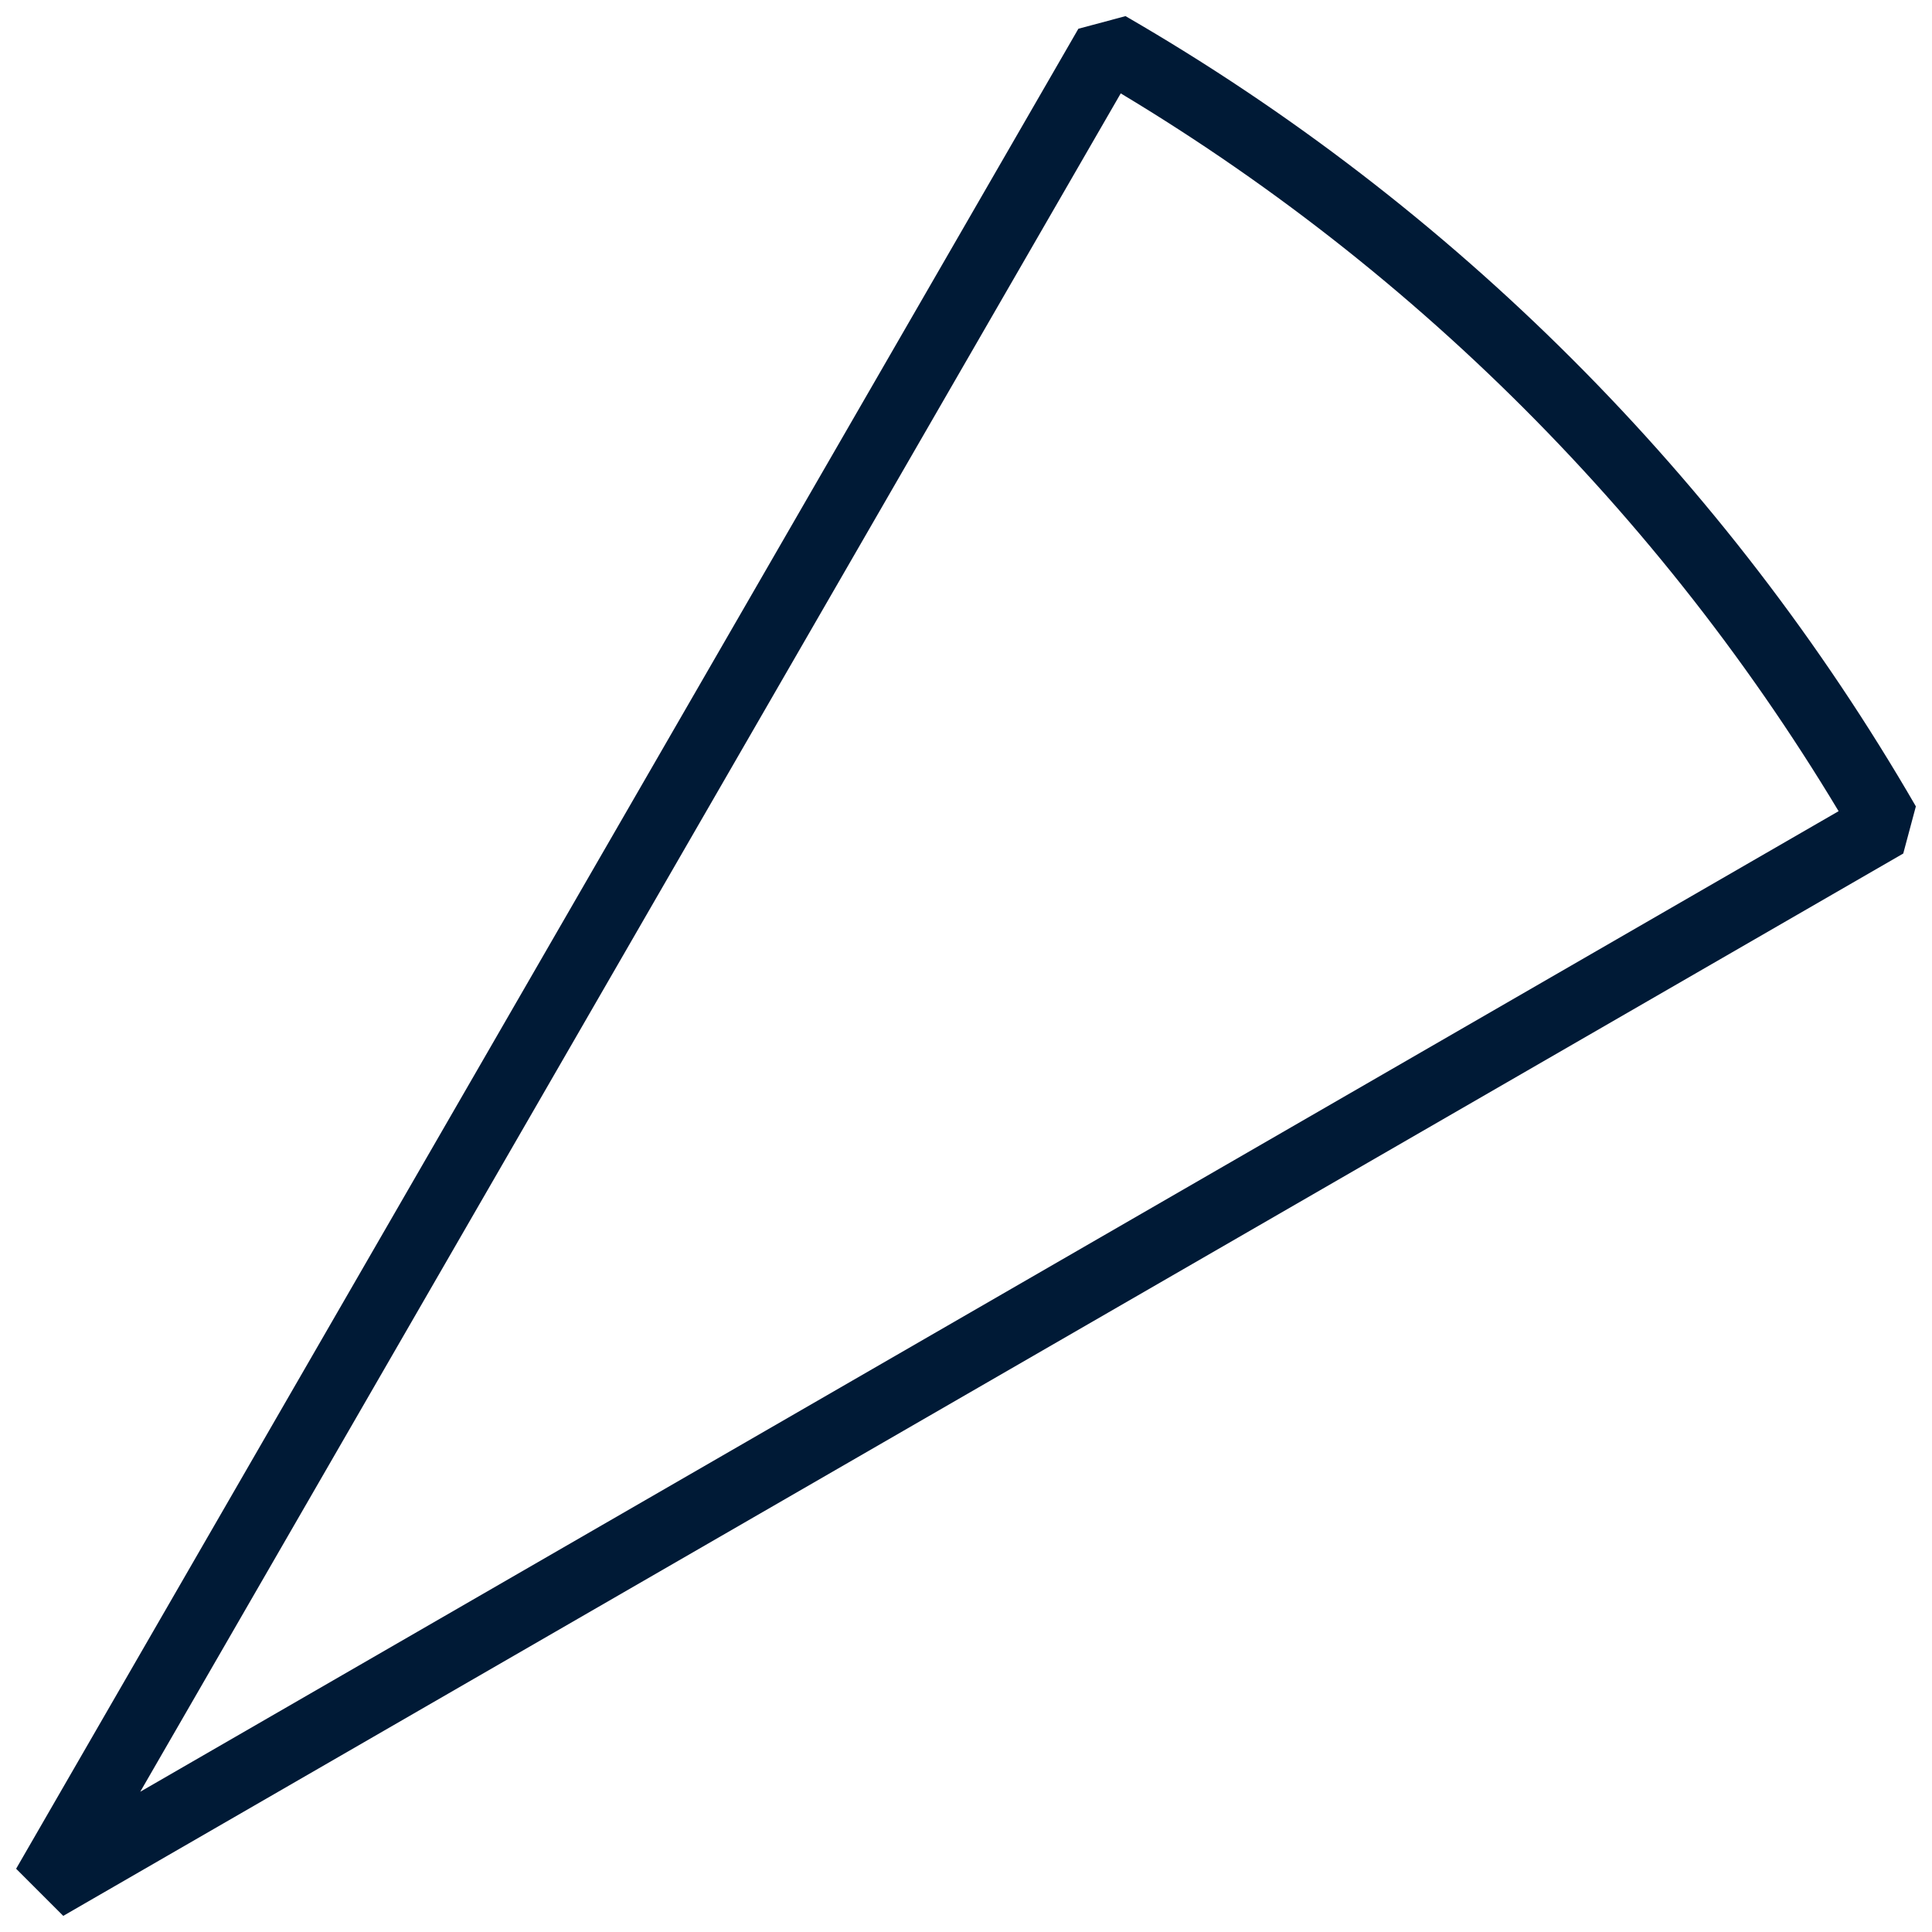
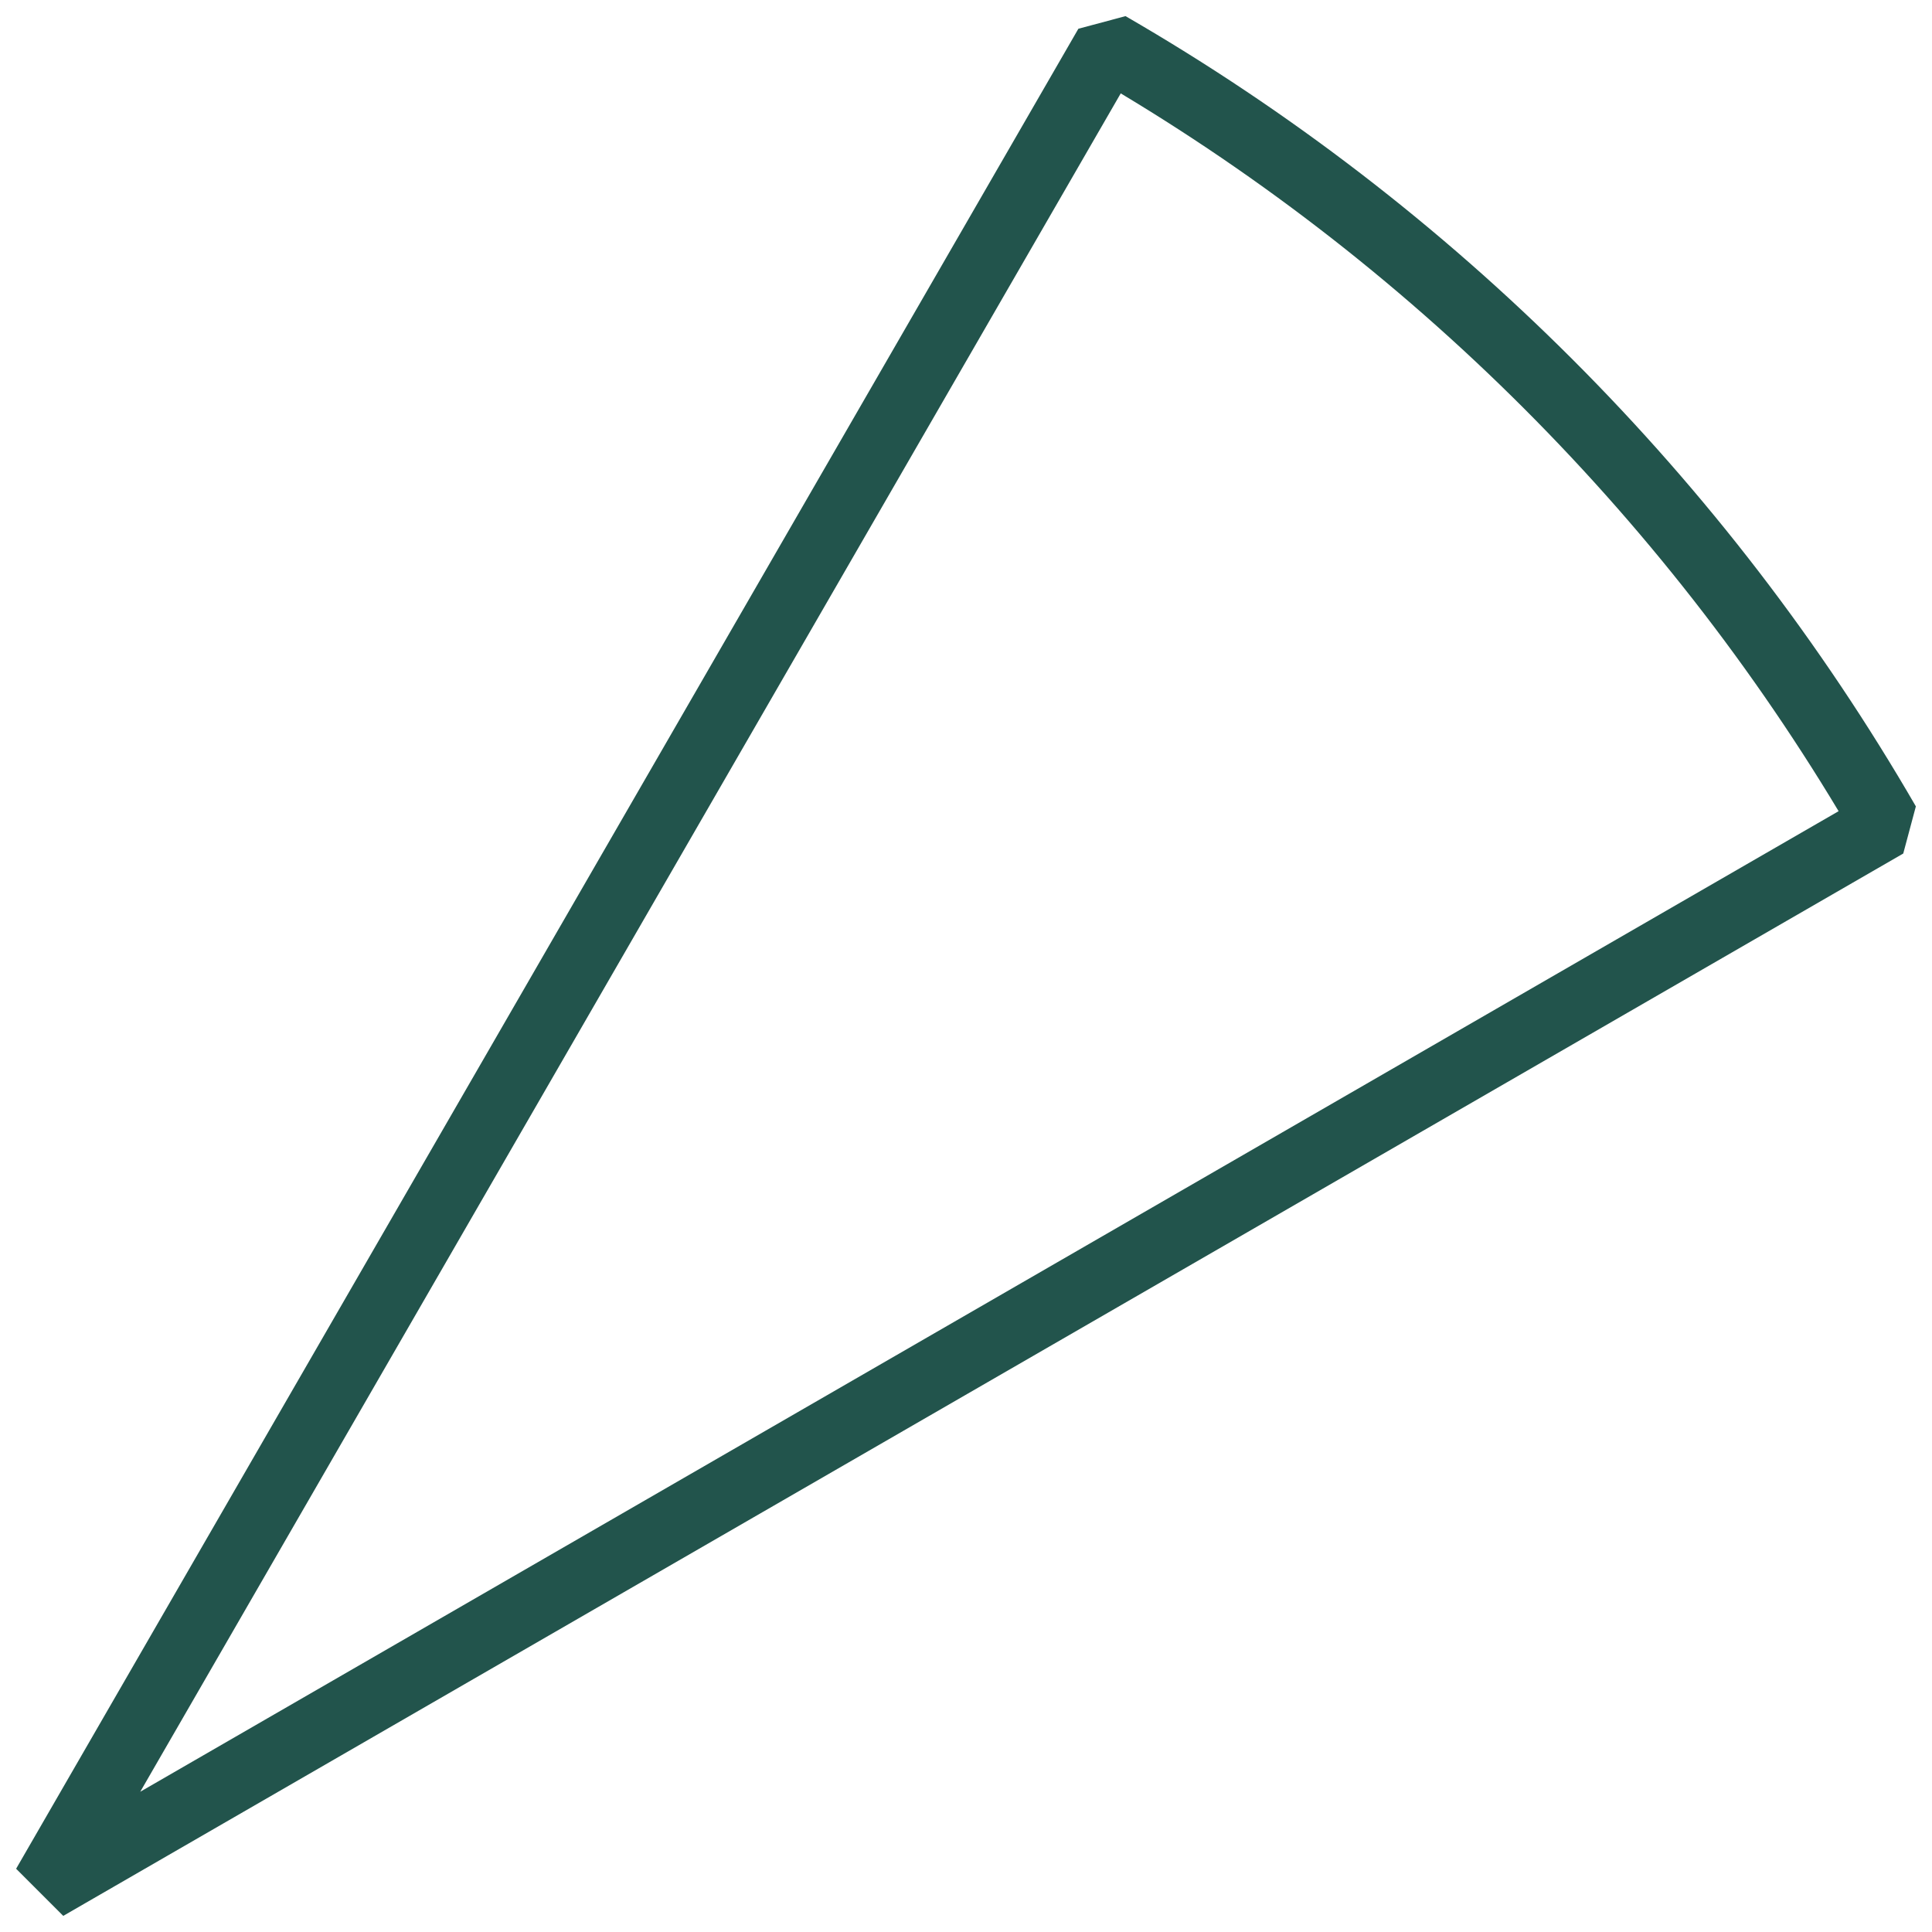
<svg xmlns="http://www.w3.org/2000/svg" width="84" height="84" viewBox="0 0 84 84" fill="none">
-   <path d="M2 82L82 35.811C73.895 21.796 62.209 10.104 48.185 2L2 82Z" stroke="#001A36" stroke-width="3" stroke-miterlimit="10" stroke-linejoin="bevel" />
+   <path d="M2 82L82 35.811C73.895 21.796 62.209 10.104 48.185 2L2 82Z" stroke="#22544C" stroke-width="3" stroke-miterlimit="10" stroke-linejoin="bevel" />
</svg>
